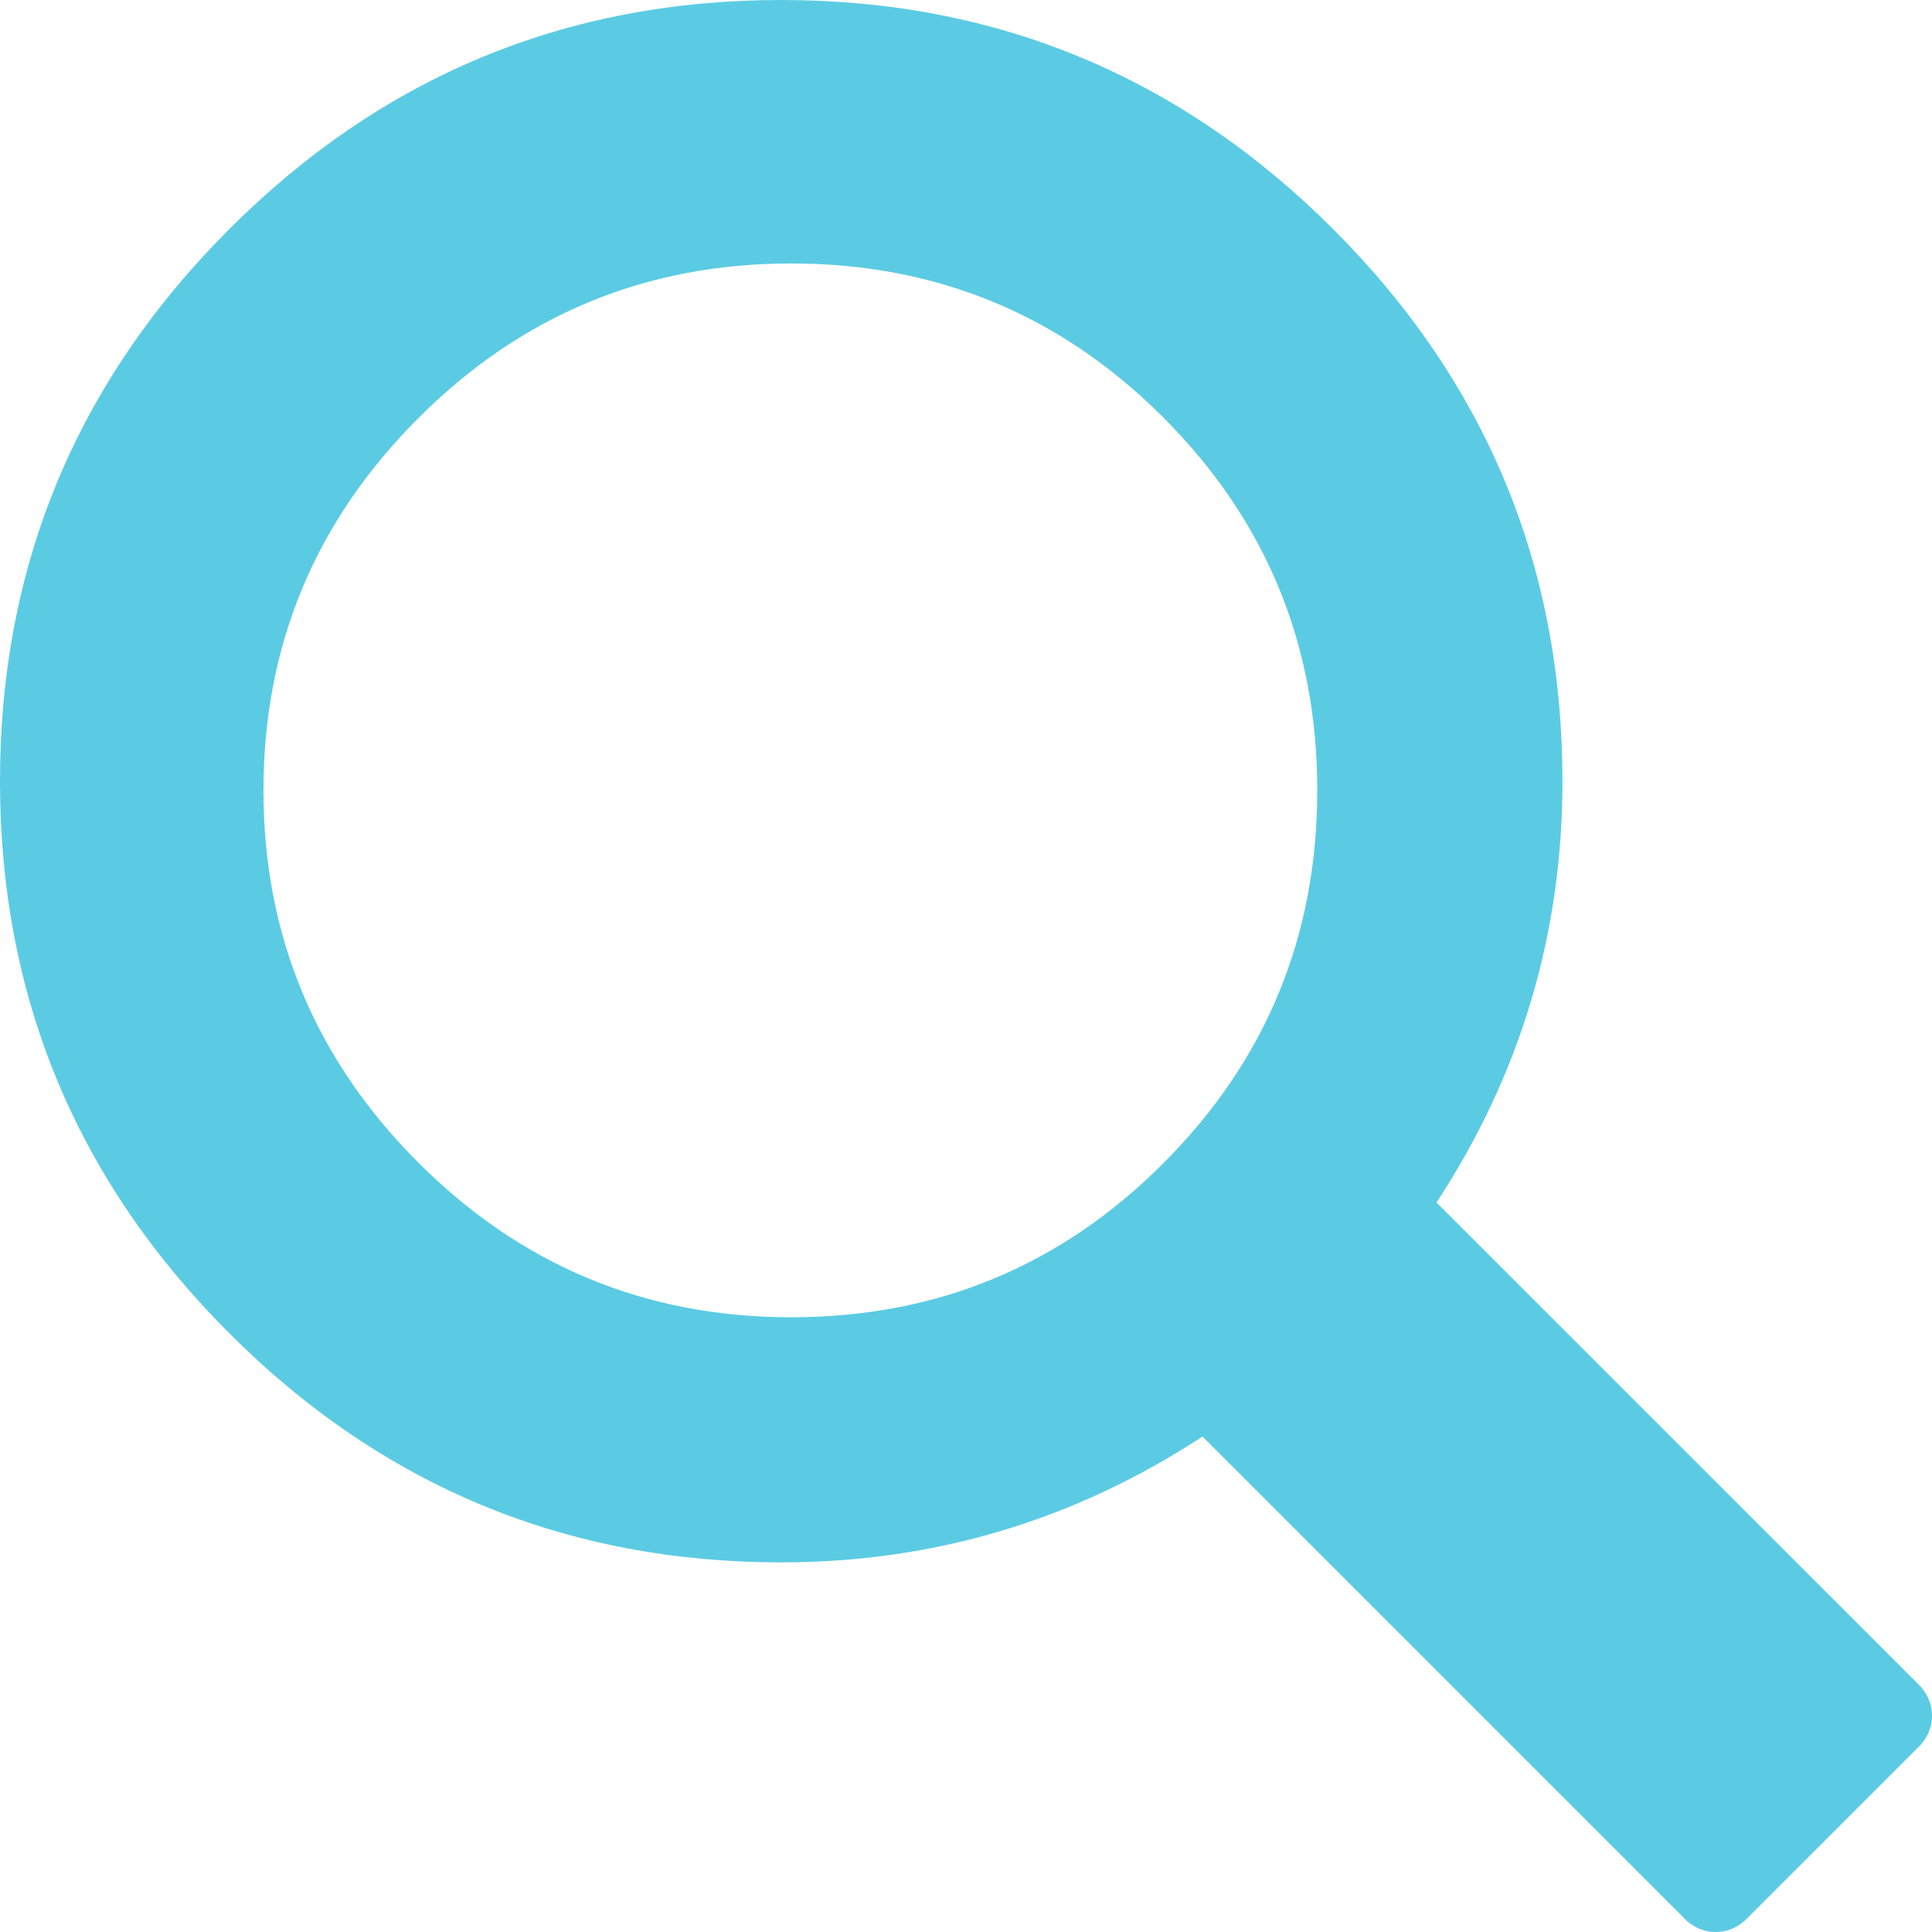
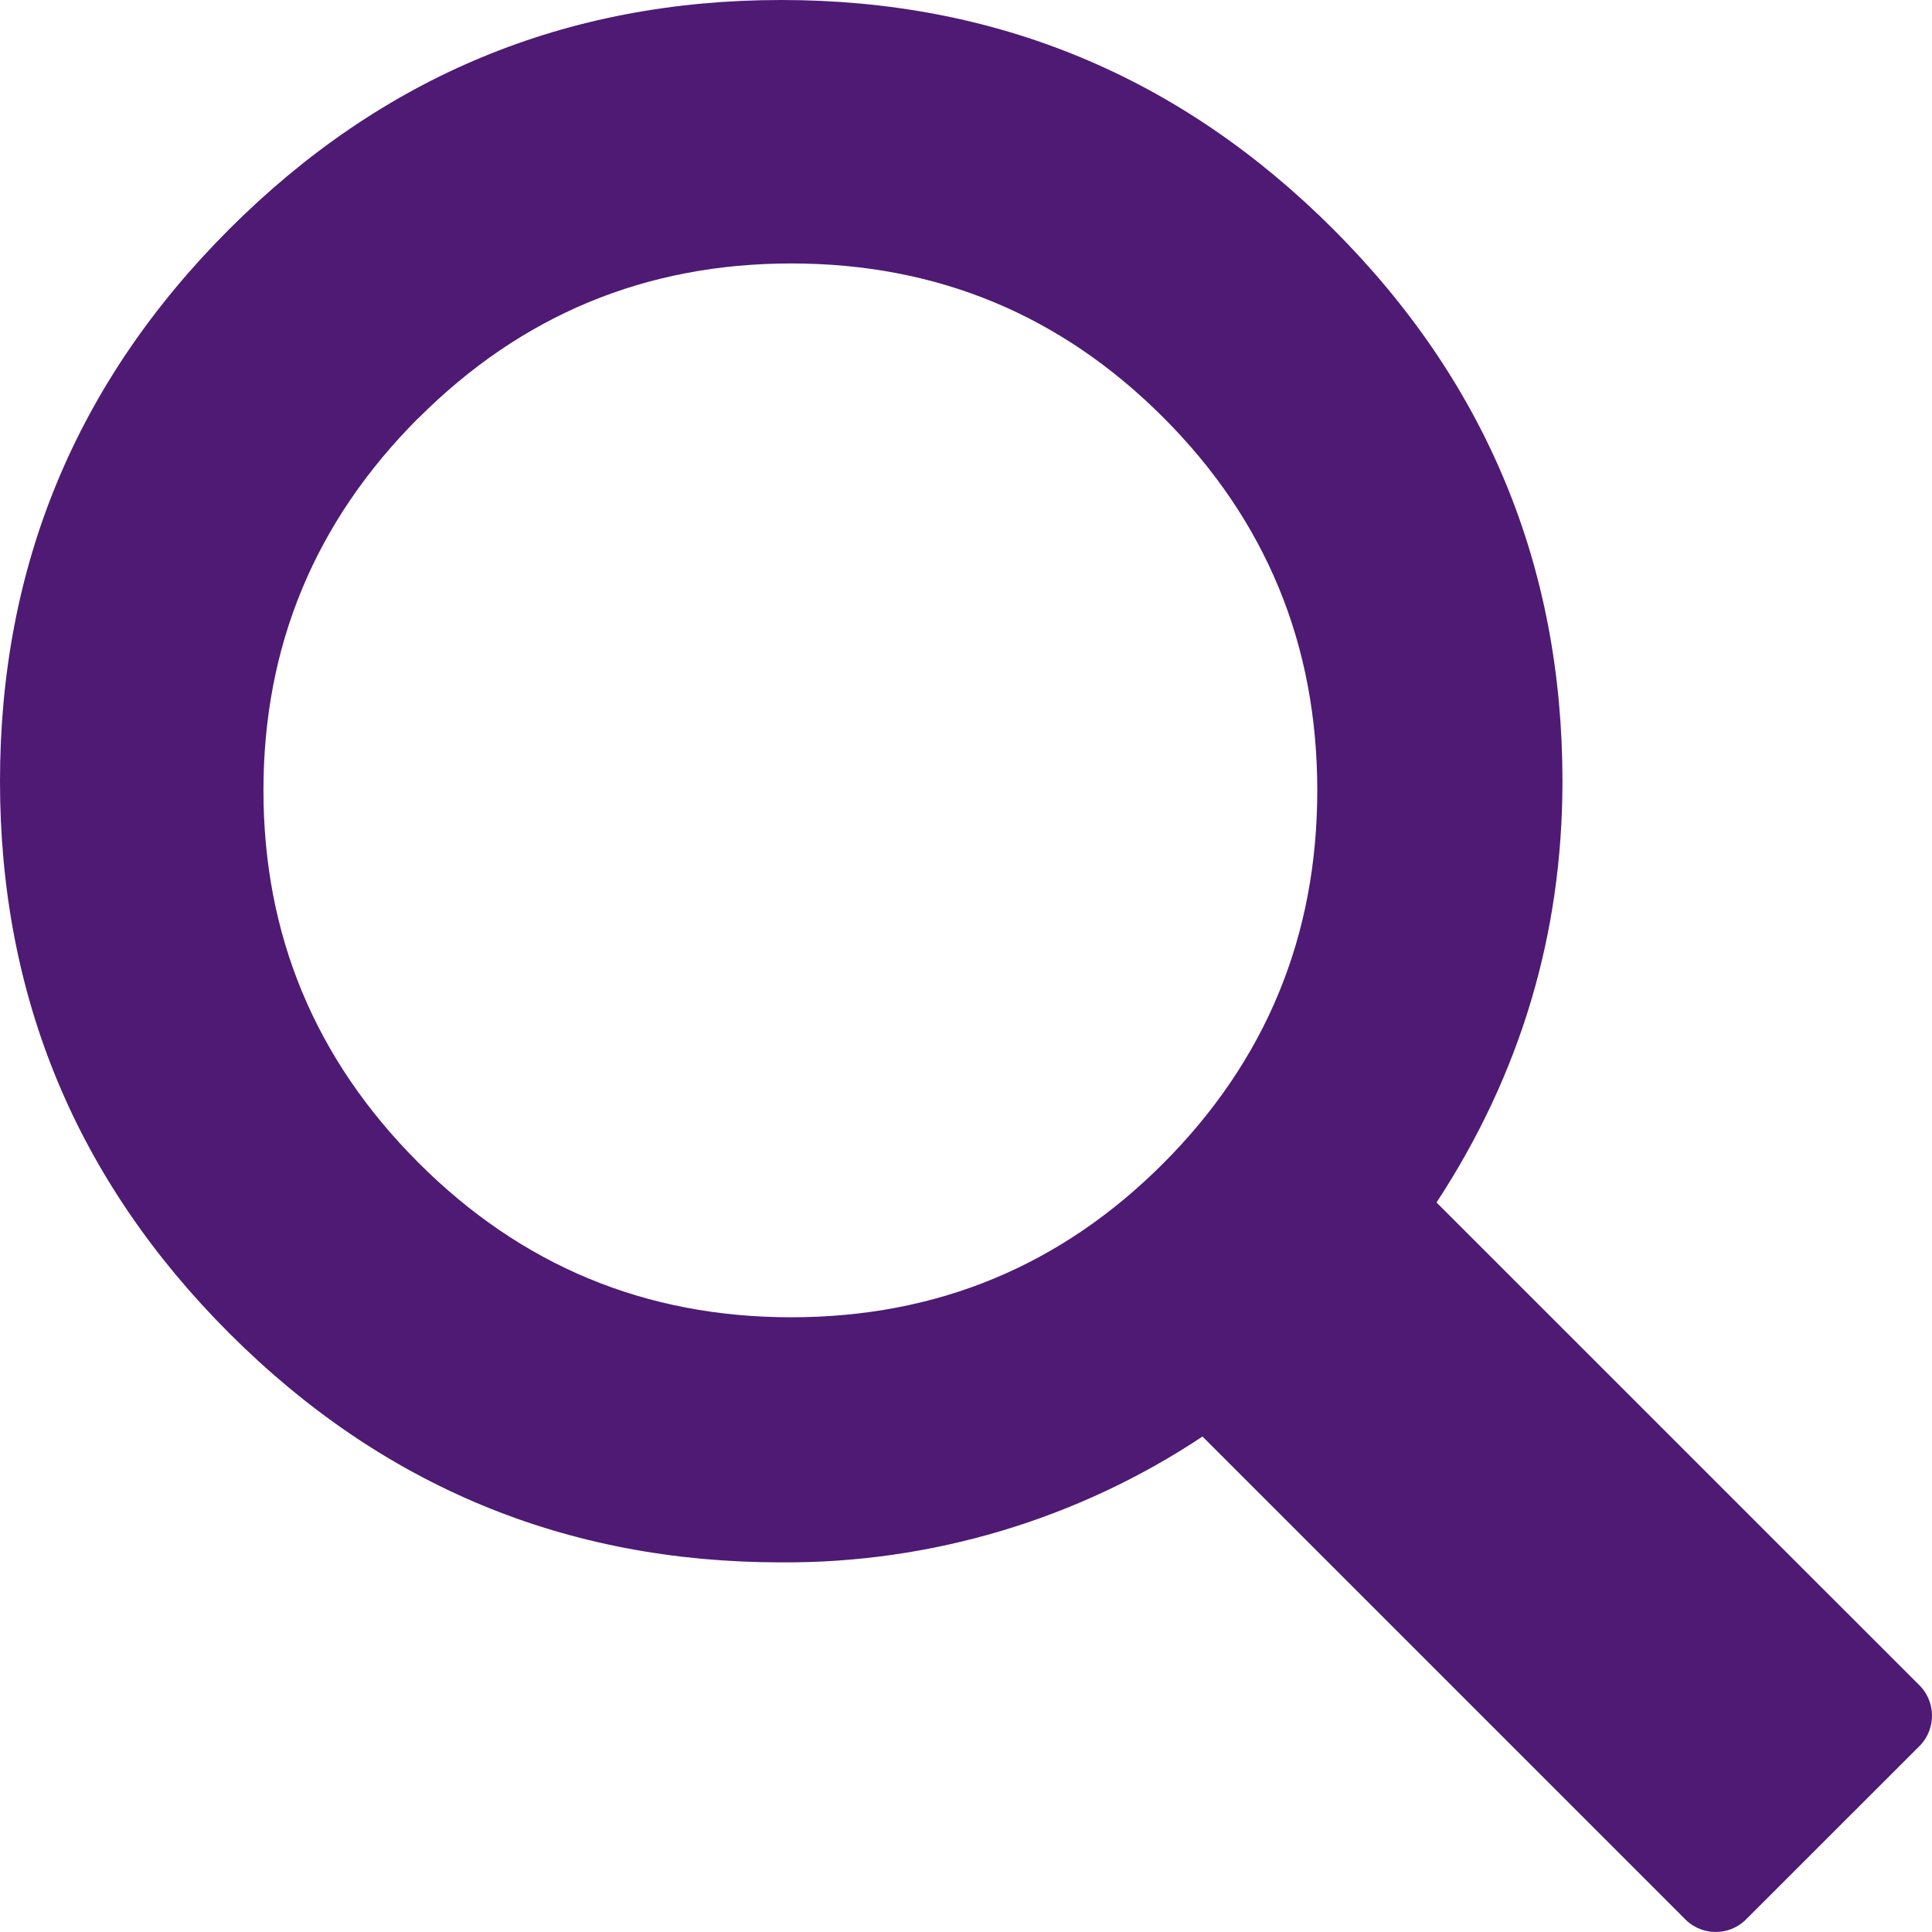
- <svg xmlns="http://www.w3.org/2000/svg" width="22px" height="22px" viewBox="0 0 22 22" version="1.1">
-   <defs />
-   <g id="Symbols" stroke="none" stroke-width="1" fill="none" fill-rule="evenodd">
-     <g id="Desktop---Header" transform="translate(-1375, -62)" fill="#5BCBE3">
-       <g id="Search" transform="translate(1040, 48)">
-         <path d="M351.358,27.693 L356.872,33.206 C356.957,33.304 357,33.415 357,33.537 C357,33.66 356.957,33.77 356.872,33.868 L354.868,35.871 C354.769,35.957 354.66,36 354.537,36 C354.415,36 354.304,35.957 354.206,35.871 L348.693,30.358 C347.234,31.313 345.635,31.791 343.896,31.791 C341.444,31.791 339.349,30.921 337.61,29.181 C335.87,27.441 335,25.346 335,22.896 C335,20.445 335.87,18.35 337.61,16.61 C339.349,14.87 341.444,14 343.896,14 C346.346,14 348.441,14.87 350.182,16.61 C351.921,18.35 352.792,20.445 352.792,22.896 C352.792,24.635 352.314,26.234 351.358,27.693 C351.358,27.693 352.314,26.234 351.358,27.693 L351.358,27.693 L351.358,27.693 Z M339.761,18.764 C338.587,19.939 338,21.352 338,23 C338,24.648 338.587,26.061 339.761,27.236 C340.935,28.412 342.351,29 344.009,29 C345.667,29 347.08,28.416 348.248,27.245 C349.416,26.076 350,24.661 350,23 C350,21.339 349.416,19.924 348.248,18.755 C347.08,17.585 345.667,17 344.009,17 C342.351,17 340.935,17.588 339.761,18.764 L339.761,18.764 Z" id="Fill-10" />
-       </g>
-     </g>
-   </g>
+ <svg xmlns="http://www.w3.org/2000/svg" width="22" height="22" viewBox="0 0 22 22">
+   <path d="M16.358 13.693l5.514 5.513a.492.492 0 0 1 0 .662l-2.004 2.003a.49.49 0 0 1-.662 0l-5.513-5.513a8.572 8.572 0 0 1-4.797 1.433c-2.452 0-4.547-.87-6.286-2.61C.87 13.441 0 11.346 0 8.896 0 6.445.87 4.35 2.61 2.61 4.35.87 6.444 0 8.896 0c2.45 0 4.545.87 6.286 2.61 1.74 1.74 2.61 3.835 2.61 6.286 0 1.74-.478 3.338-1.434 4.797 0 0 .956-1.459 0 0zM4.761 4.763C3.587 5.94 3 7.353 3 9c0 1.648.587 3.06 1.761 4.236C5.935 14.412 7.351 15 9.009 15c1.658 0 3.071-.584 4.24-1.755C14.415 12.075 15 10.661 15 9c0-1.66-.584-3.076-1.752-4.245C12.08 3.585 10.668 3 9.01 3c-1.658 0-3.074.588-4.248 1.764z" fill="#4E1A74" fill-rule="evenodd" />
</svg>
